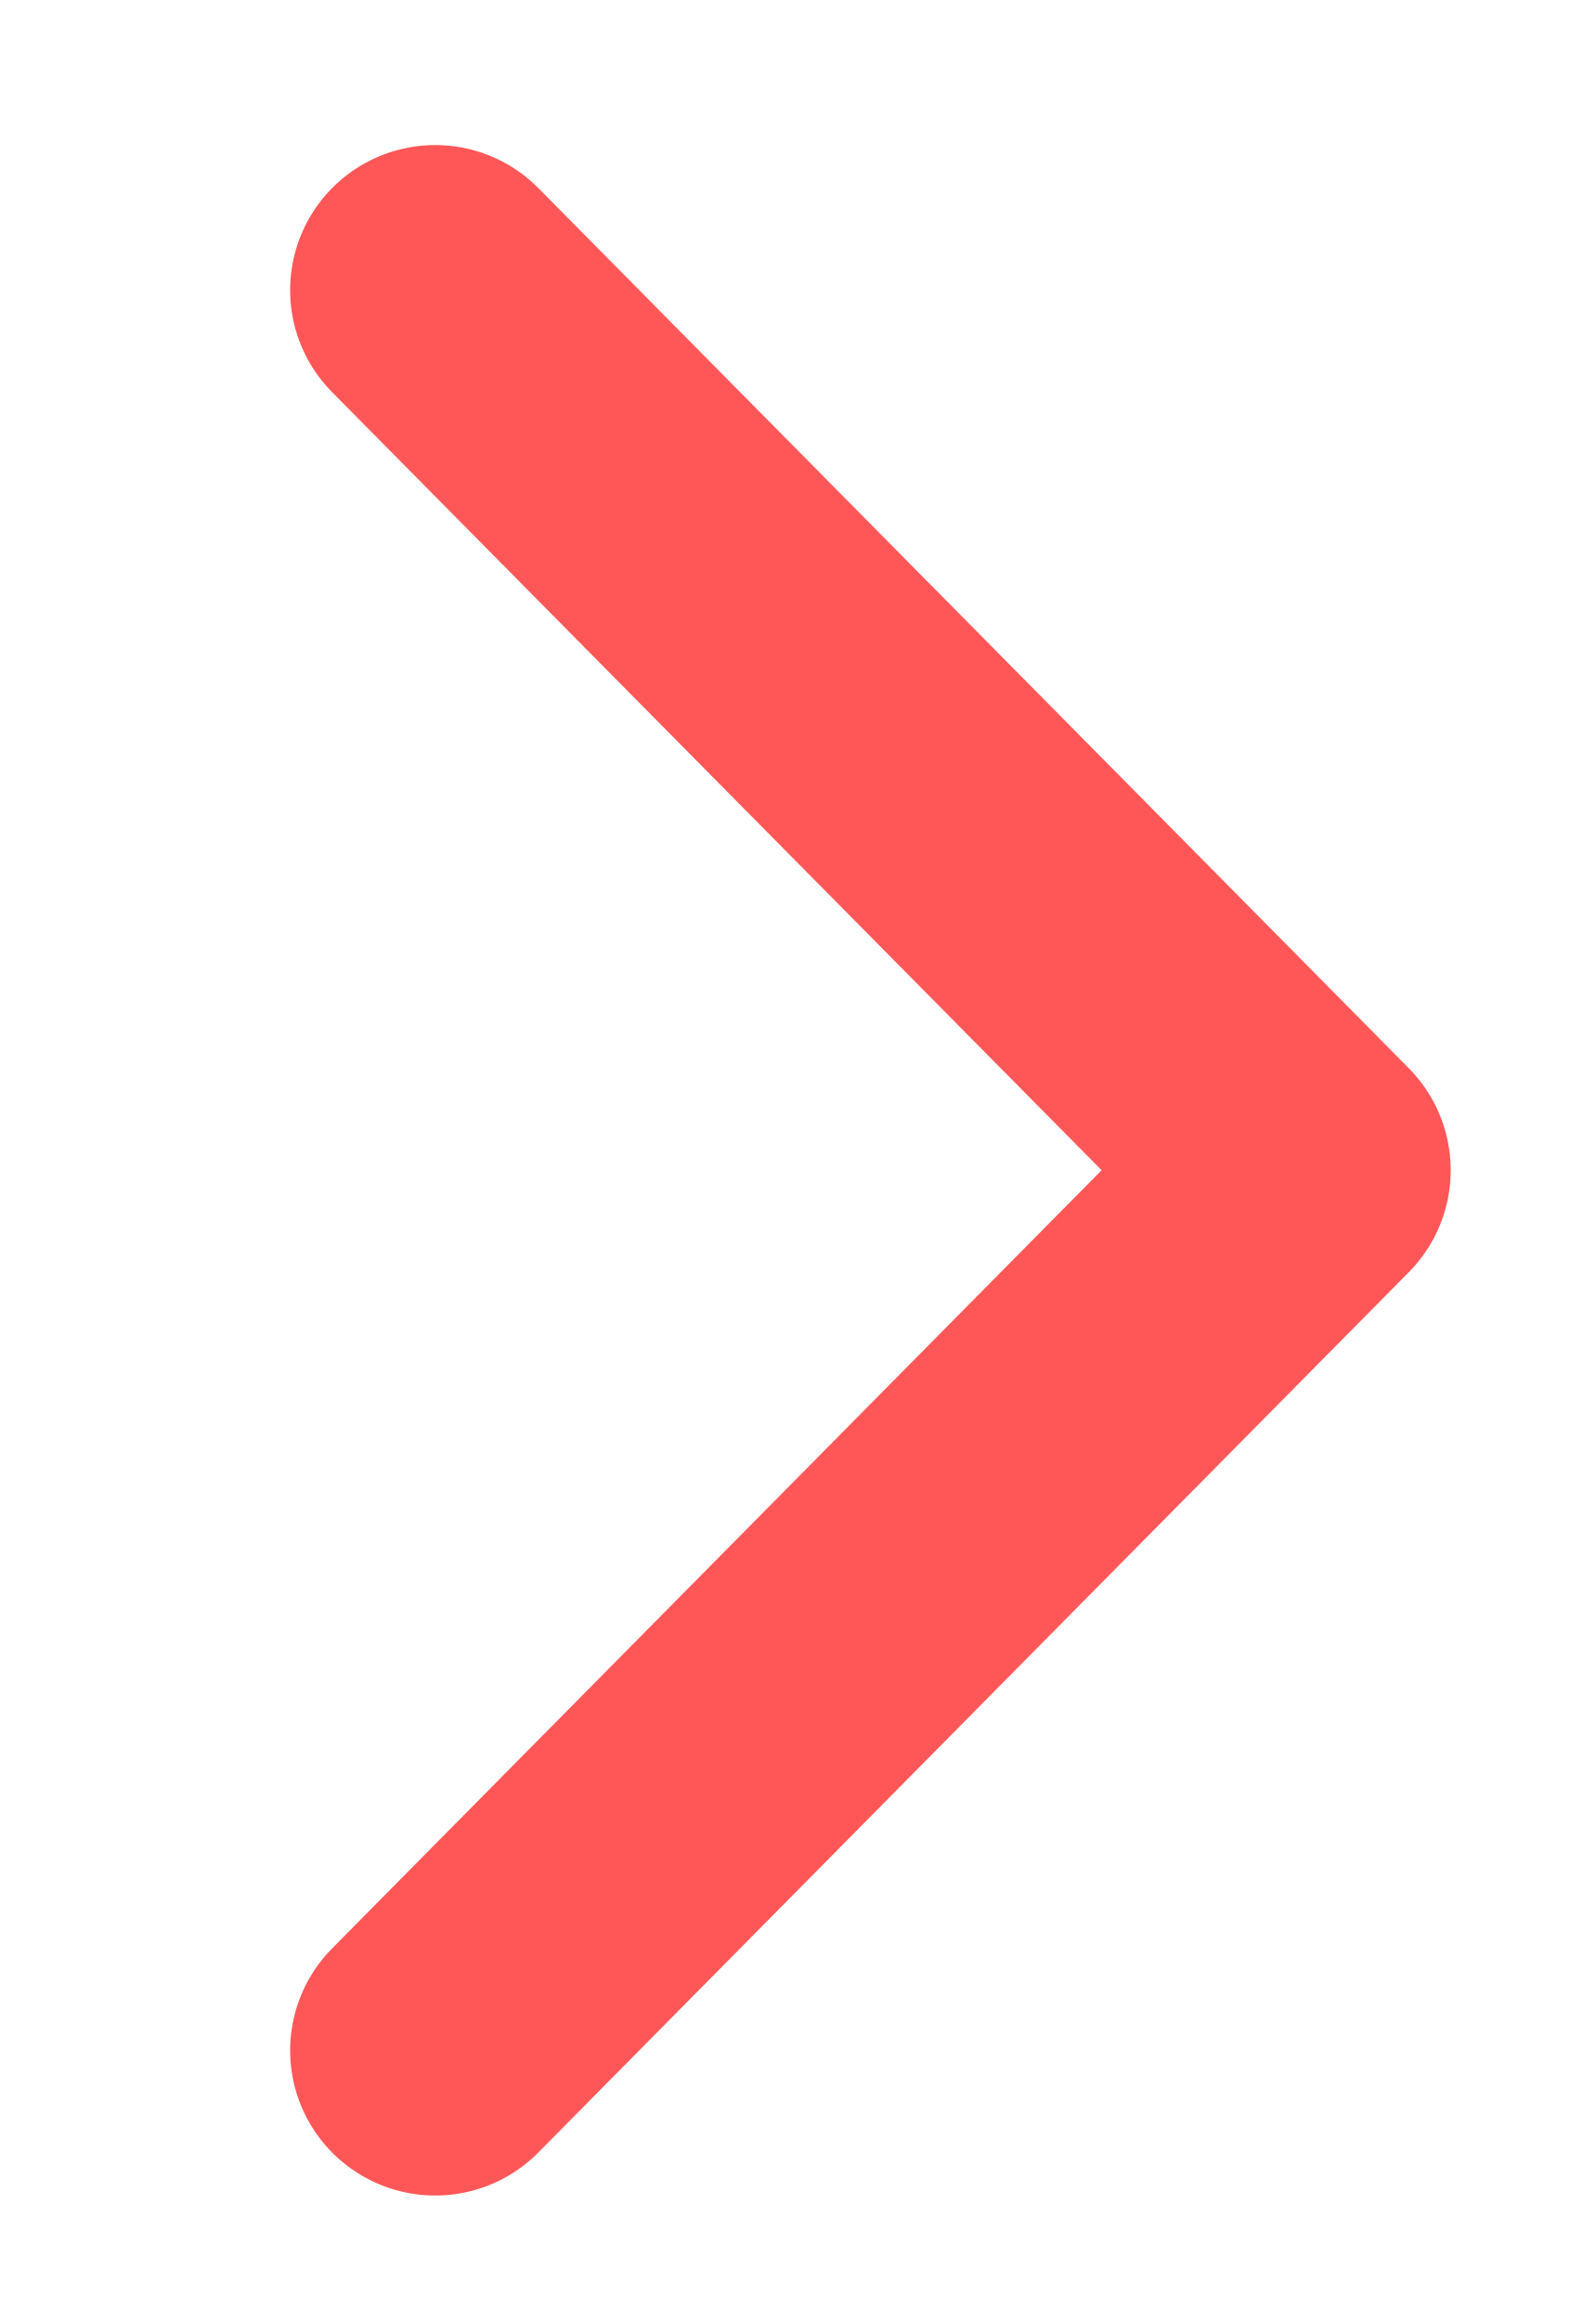
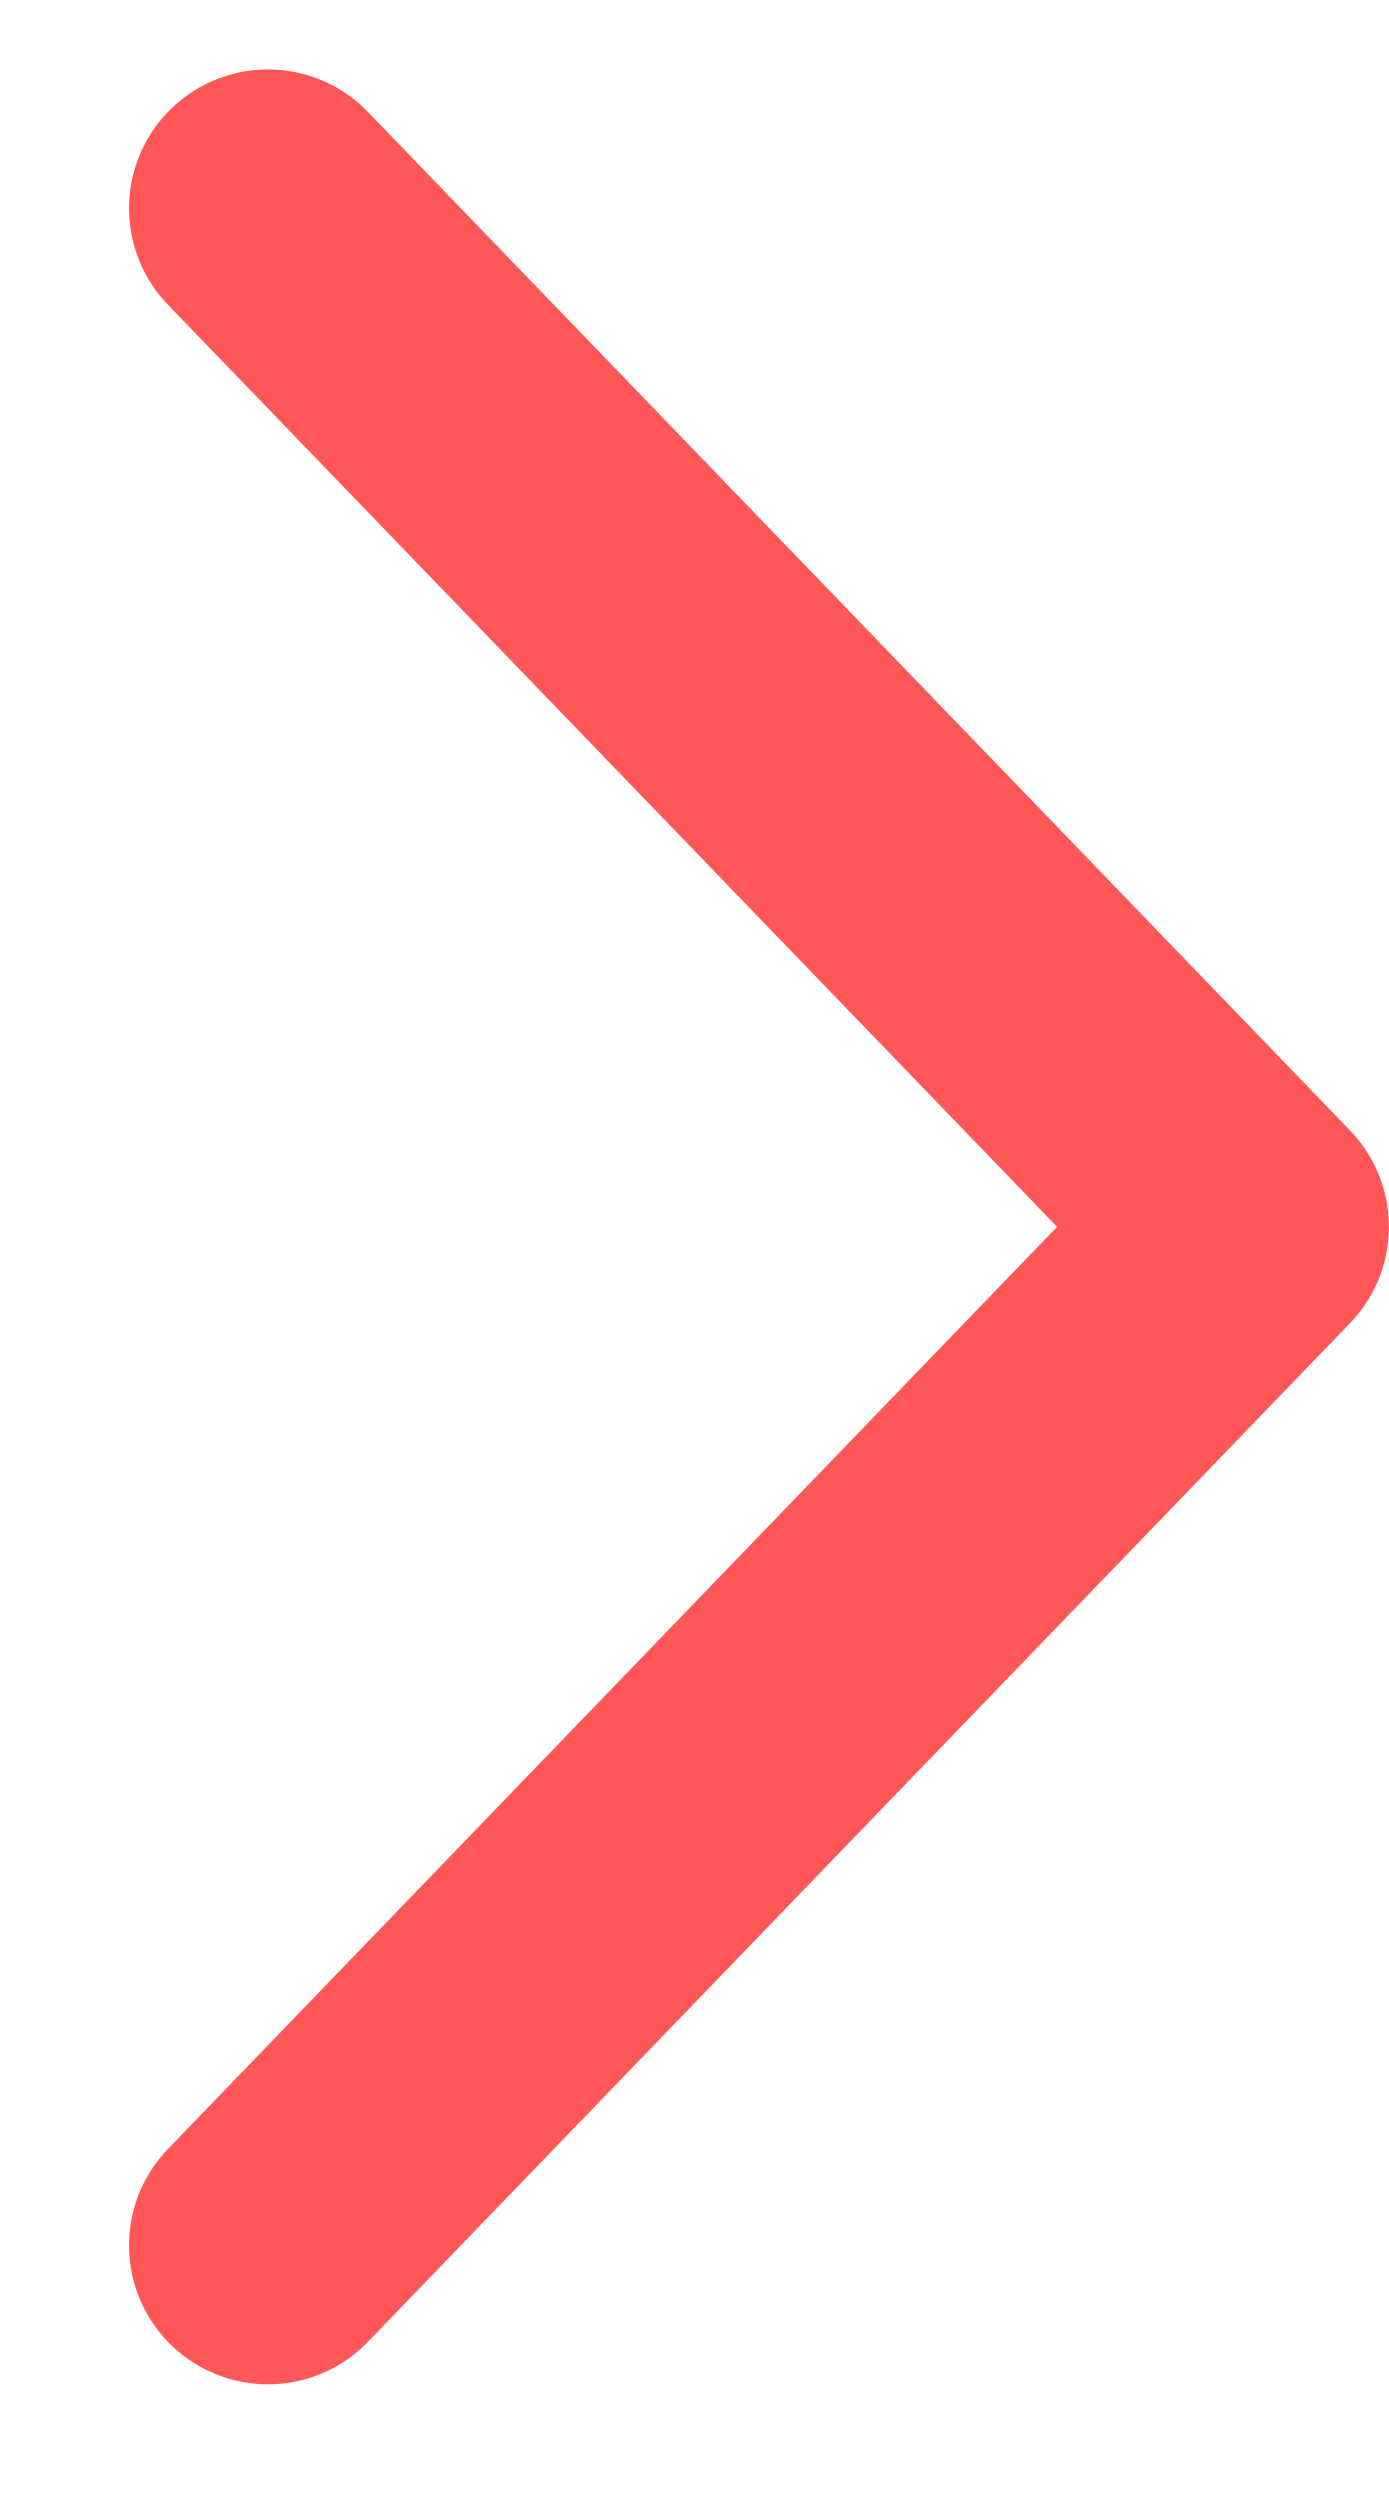
- <svg xmlns="http://www.w3.org/2000/svg" width="11" height="16" viewBox="0 0 11 16" fill="none">
-   <path d="M3 2L9 8.067L3 14.135" stroke="#FF5757" stroke-width="2" stroke-linecap="round" stroke-linejoin="round" />
+ <svg xmlns="http://www.w3.org/2000/svg" width="10" height="18" viewBox="0 0 10 18" fill="none">
+   <path d="M1.929 1.5L9 8.833L1.929 16.167" stroke="#FF5757" stroke-width="2" stroke-linecap="round" stroke-linejoin="round" />
</svg>
